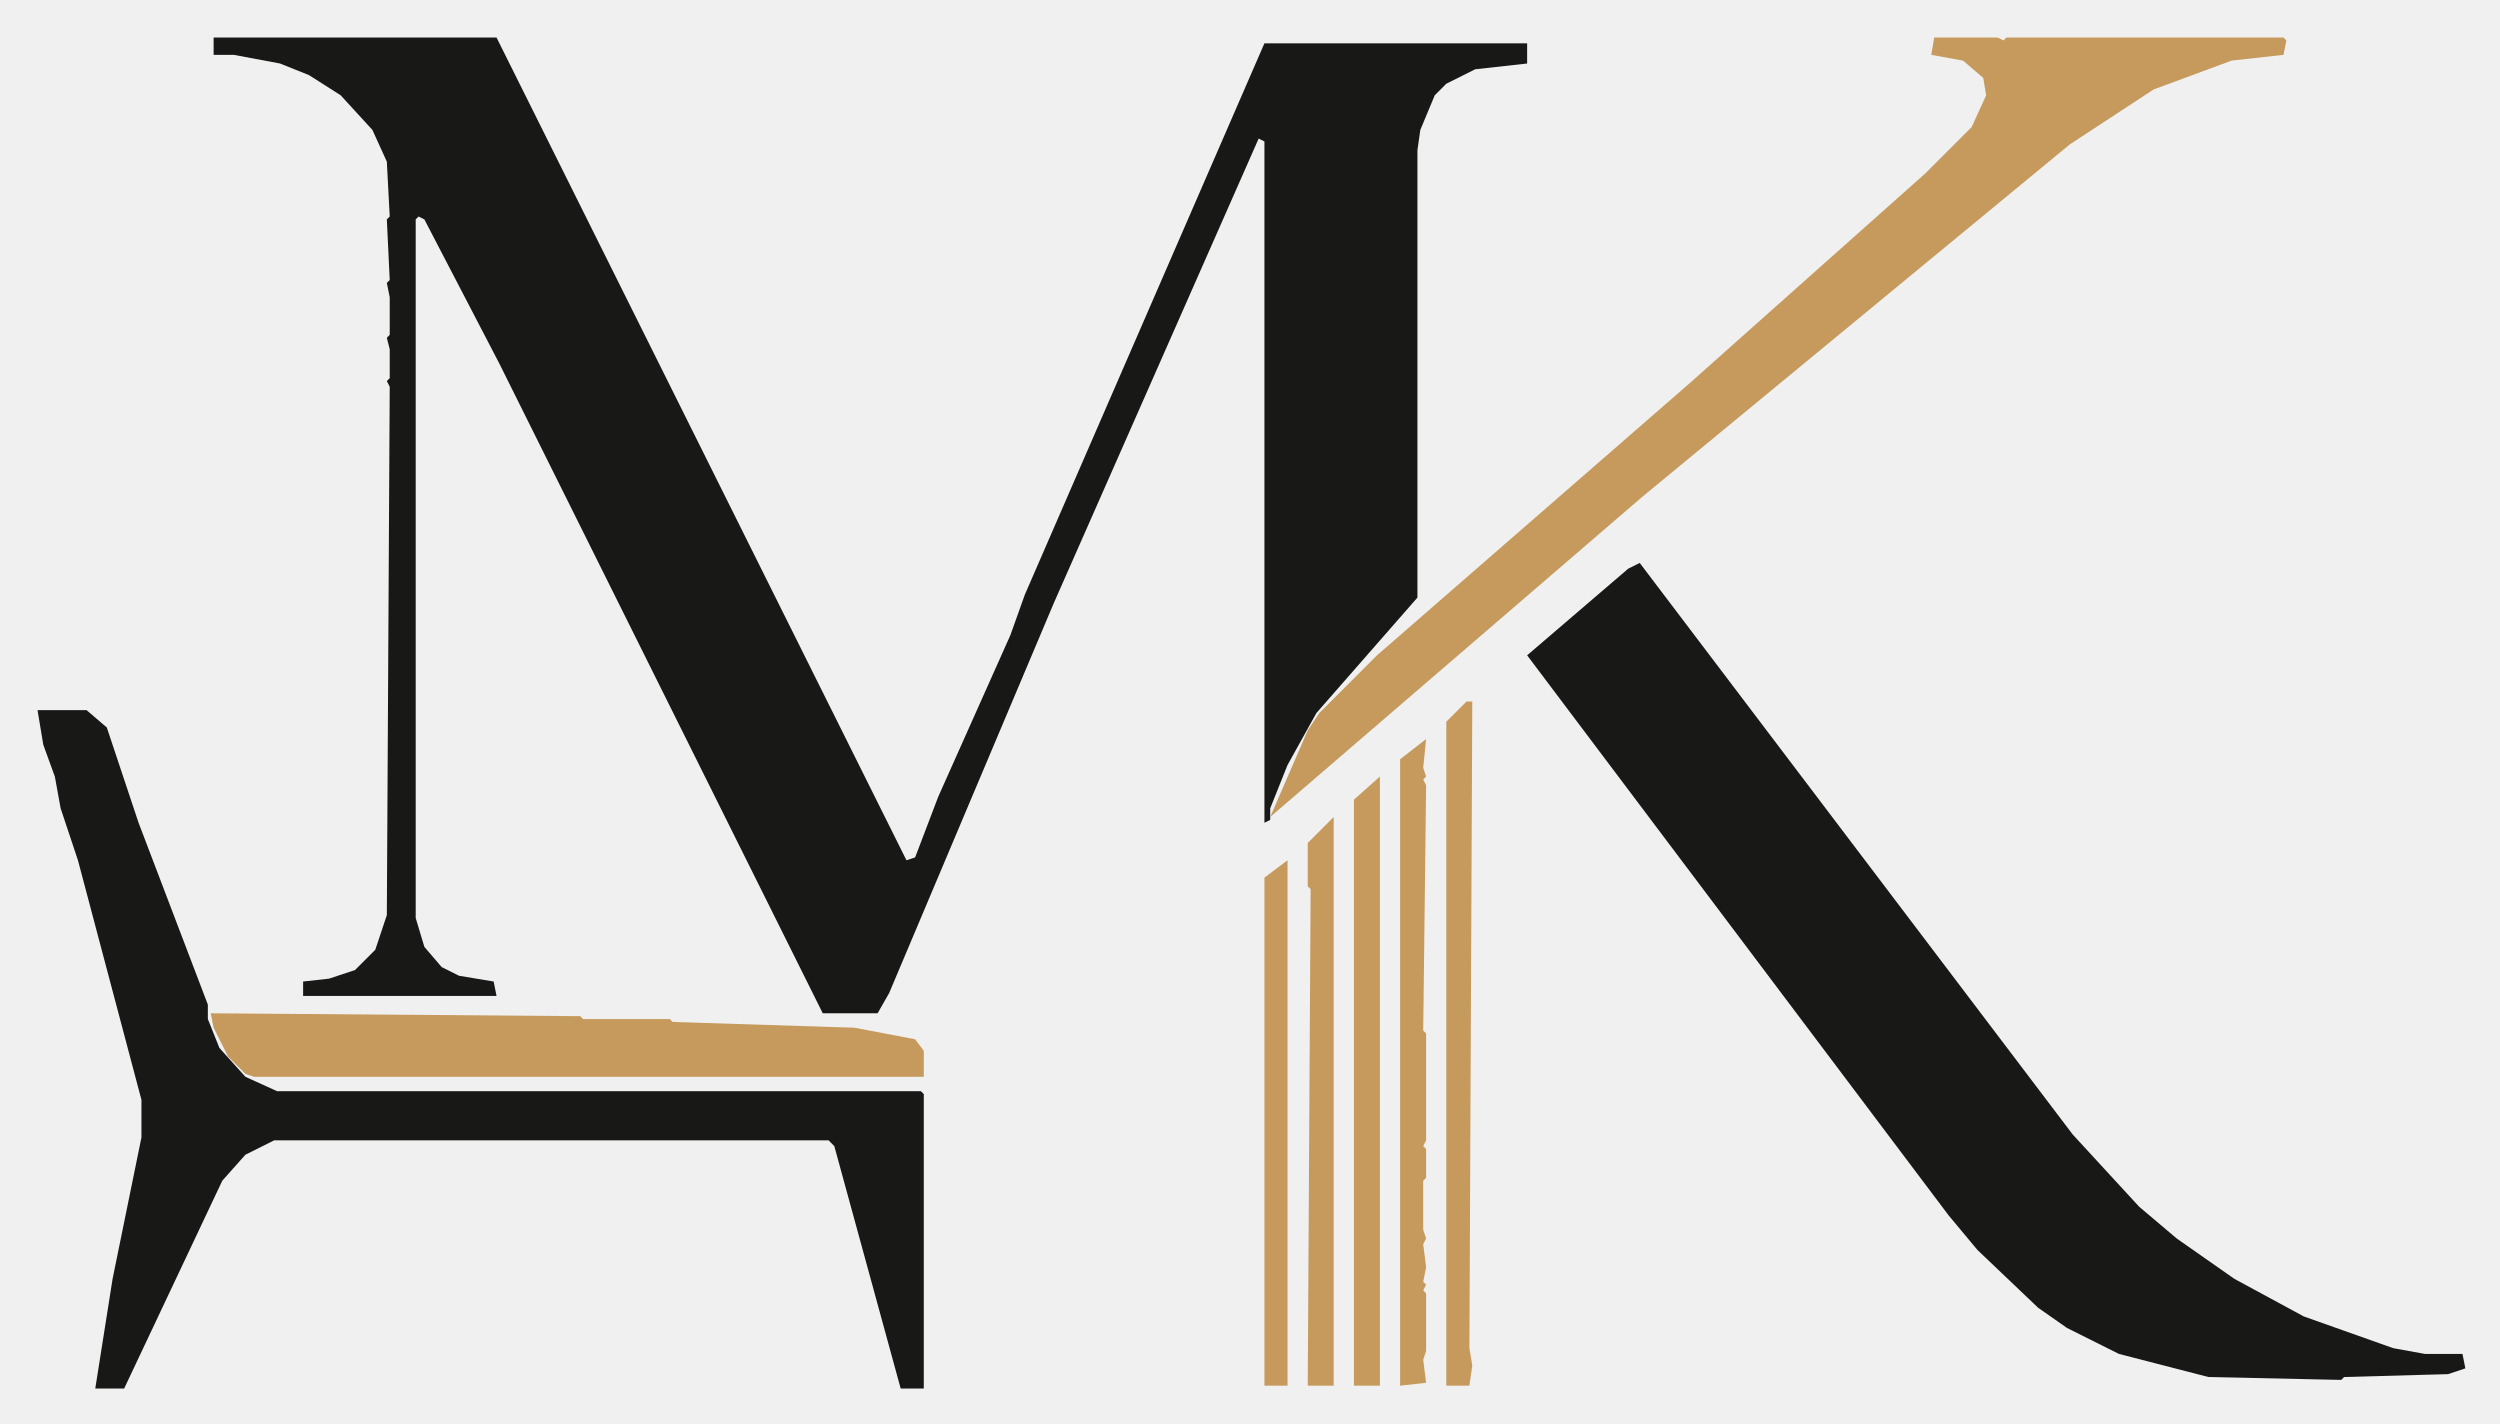
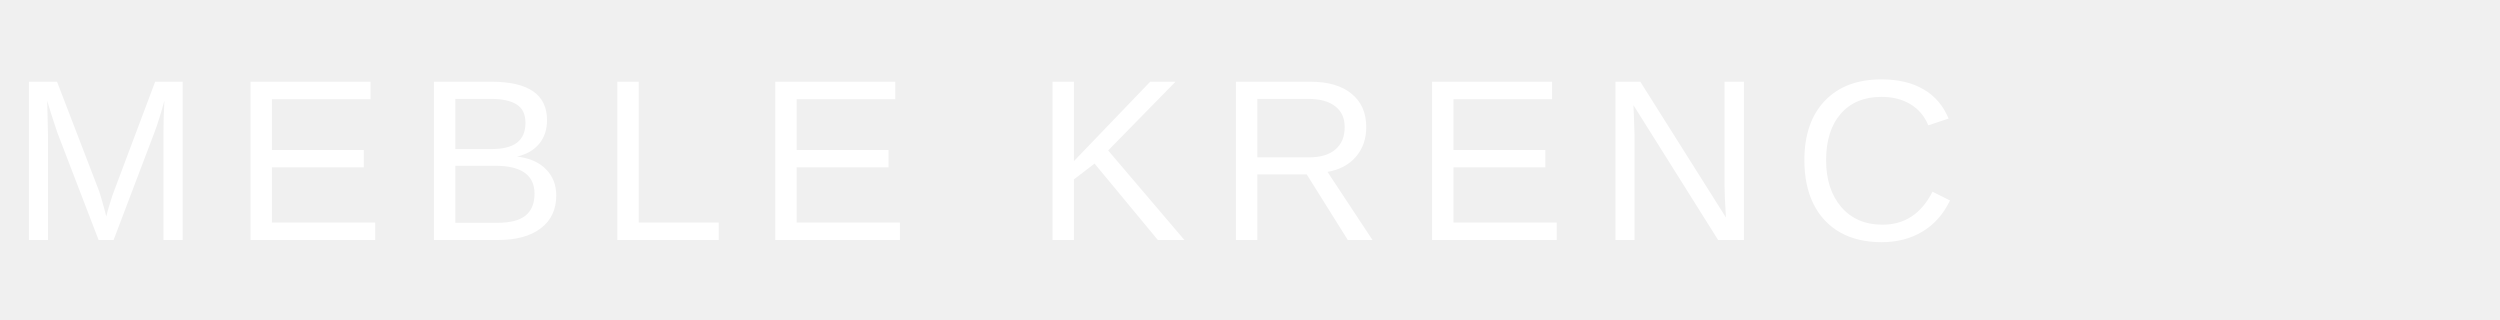
- <svg xmlns="http://www.w3.org/2000/svg" viewBox="0 0 866 493" role="img" aria-labelledby="title desc">
-   <path d="M 13 246 L 15 258 L 19 269 L 21 280 L 27 298 L 49 381 L 49 394 L 39 443 L 33 481 L 43 481 L 77 409 L 85 400 L 95 395 L 287 395 L 289 397 L 312 481 L 320 481 L 320 379 L 319 378 L 96 378 L 85 373 L 76 363 L 72 353 L 72 348 L 48 285 L 37 252 L 30 246 Z M 529 227 L 675 421 L 685 433 L 706 453 L 716 460 L 734 469 L 765 477 L 811 478 L 812 477 L 848 476 L 854 474 L 853 469 L 840 469 L 829 467 L 798 456 L 774 443 L 754 429 L 741 418 L 718 393 L 568 195 L 564 197 Z M 74 13 L 74 19 L 81 19 L 97 22 L 107 26 L 118 33 L 129 45 L 134 56 L 135 75 L 134 76 L 135 97 L 134 98 L 135 103 L 135 116 L 134 117 L 135 121 L 135 131 L 134 132 L 135 134 L 134 317 L 130 329 L 123 336 L 114 339 L 105 340 L 105 345 L 172 345 L 171 340 L 159 338 L 153 335 L 147 328 L 144 318 L 144 76 L 145 75 L 147 76 L 173 126 L 285 351 L 304 351 L 308 344 L 365 209 L 436 48 L 438 49 L 438 285 L 440 284 L 440 280 L 446 265 L 456 247 L 491 207 L 491 52 L 492 45 L 497 33 L 501 29 L 511 24 L 529 22 L 529 15 L 438 15 L 355 206 L 350 220 L 325 276 L 317 297 L 314 298 L 172 13 Z" fill="#181816" fill-rule="evenodd" />
-   <path d="M 73 351 L 74 356 L 79 366 L 85 372 L 88 373 L 320 373 L 320 364 L 317 360 L 296 356 L 233 354 L 232 353 L 202 353 L 201 352 Z M 446 298 L 438 304 L 438 480 L 446 480 Z M 462 283 L 453 292 L 453 307 L 454 308 L 453 480 L 462 480 Z M 478 269 L 469 277 L 469 480 L 478 480 Z M 494 256 L 485 263 L 485 480 L 494 479 L 493 471 L 494 468 L 494 448 L 493 447 L 494 445 L 493 444 L 494 439 L 493 431 L 494 429 L 493 426 L 493 409 L 494 408 L 494 398 L 493 397 L 494 395 L 494 358 L 493 357 L 494 272 L 493 270 L 494 269 L 493 266 Z M 510 243 L 508 243 L 501 250 L 501 480 L 509 480 L 510 473 L 509 467 Z M 792 14 L 791 13 L 695 13 L 694 14 L 692 13 L 670 13 L 669 19 L 680 21 L 687 27 L 688 33 L 683 44 L 667 60 L 585 133 L 477 227 L 457 247 L 453 253 L 440 283 L 569 172 L 717 50 L 746 31 L 773 21 L 791 19 Z" fill="#c59a5c" fill-rule="evenodd" />
+ <svg xmlns="http://www.w3.org/2000/svg" viewBox="0 0 250 32">
+   <text x="1" y="24" fill="#fff" font-family="Arial,Helvetica,sans-serif" font-size="23" font-weight="500" letter-spacing="3">MEBLE KRENC</text>
</svg>
